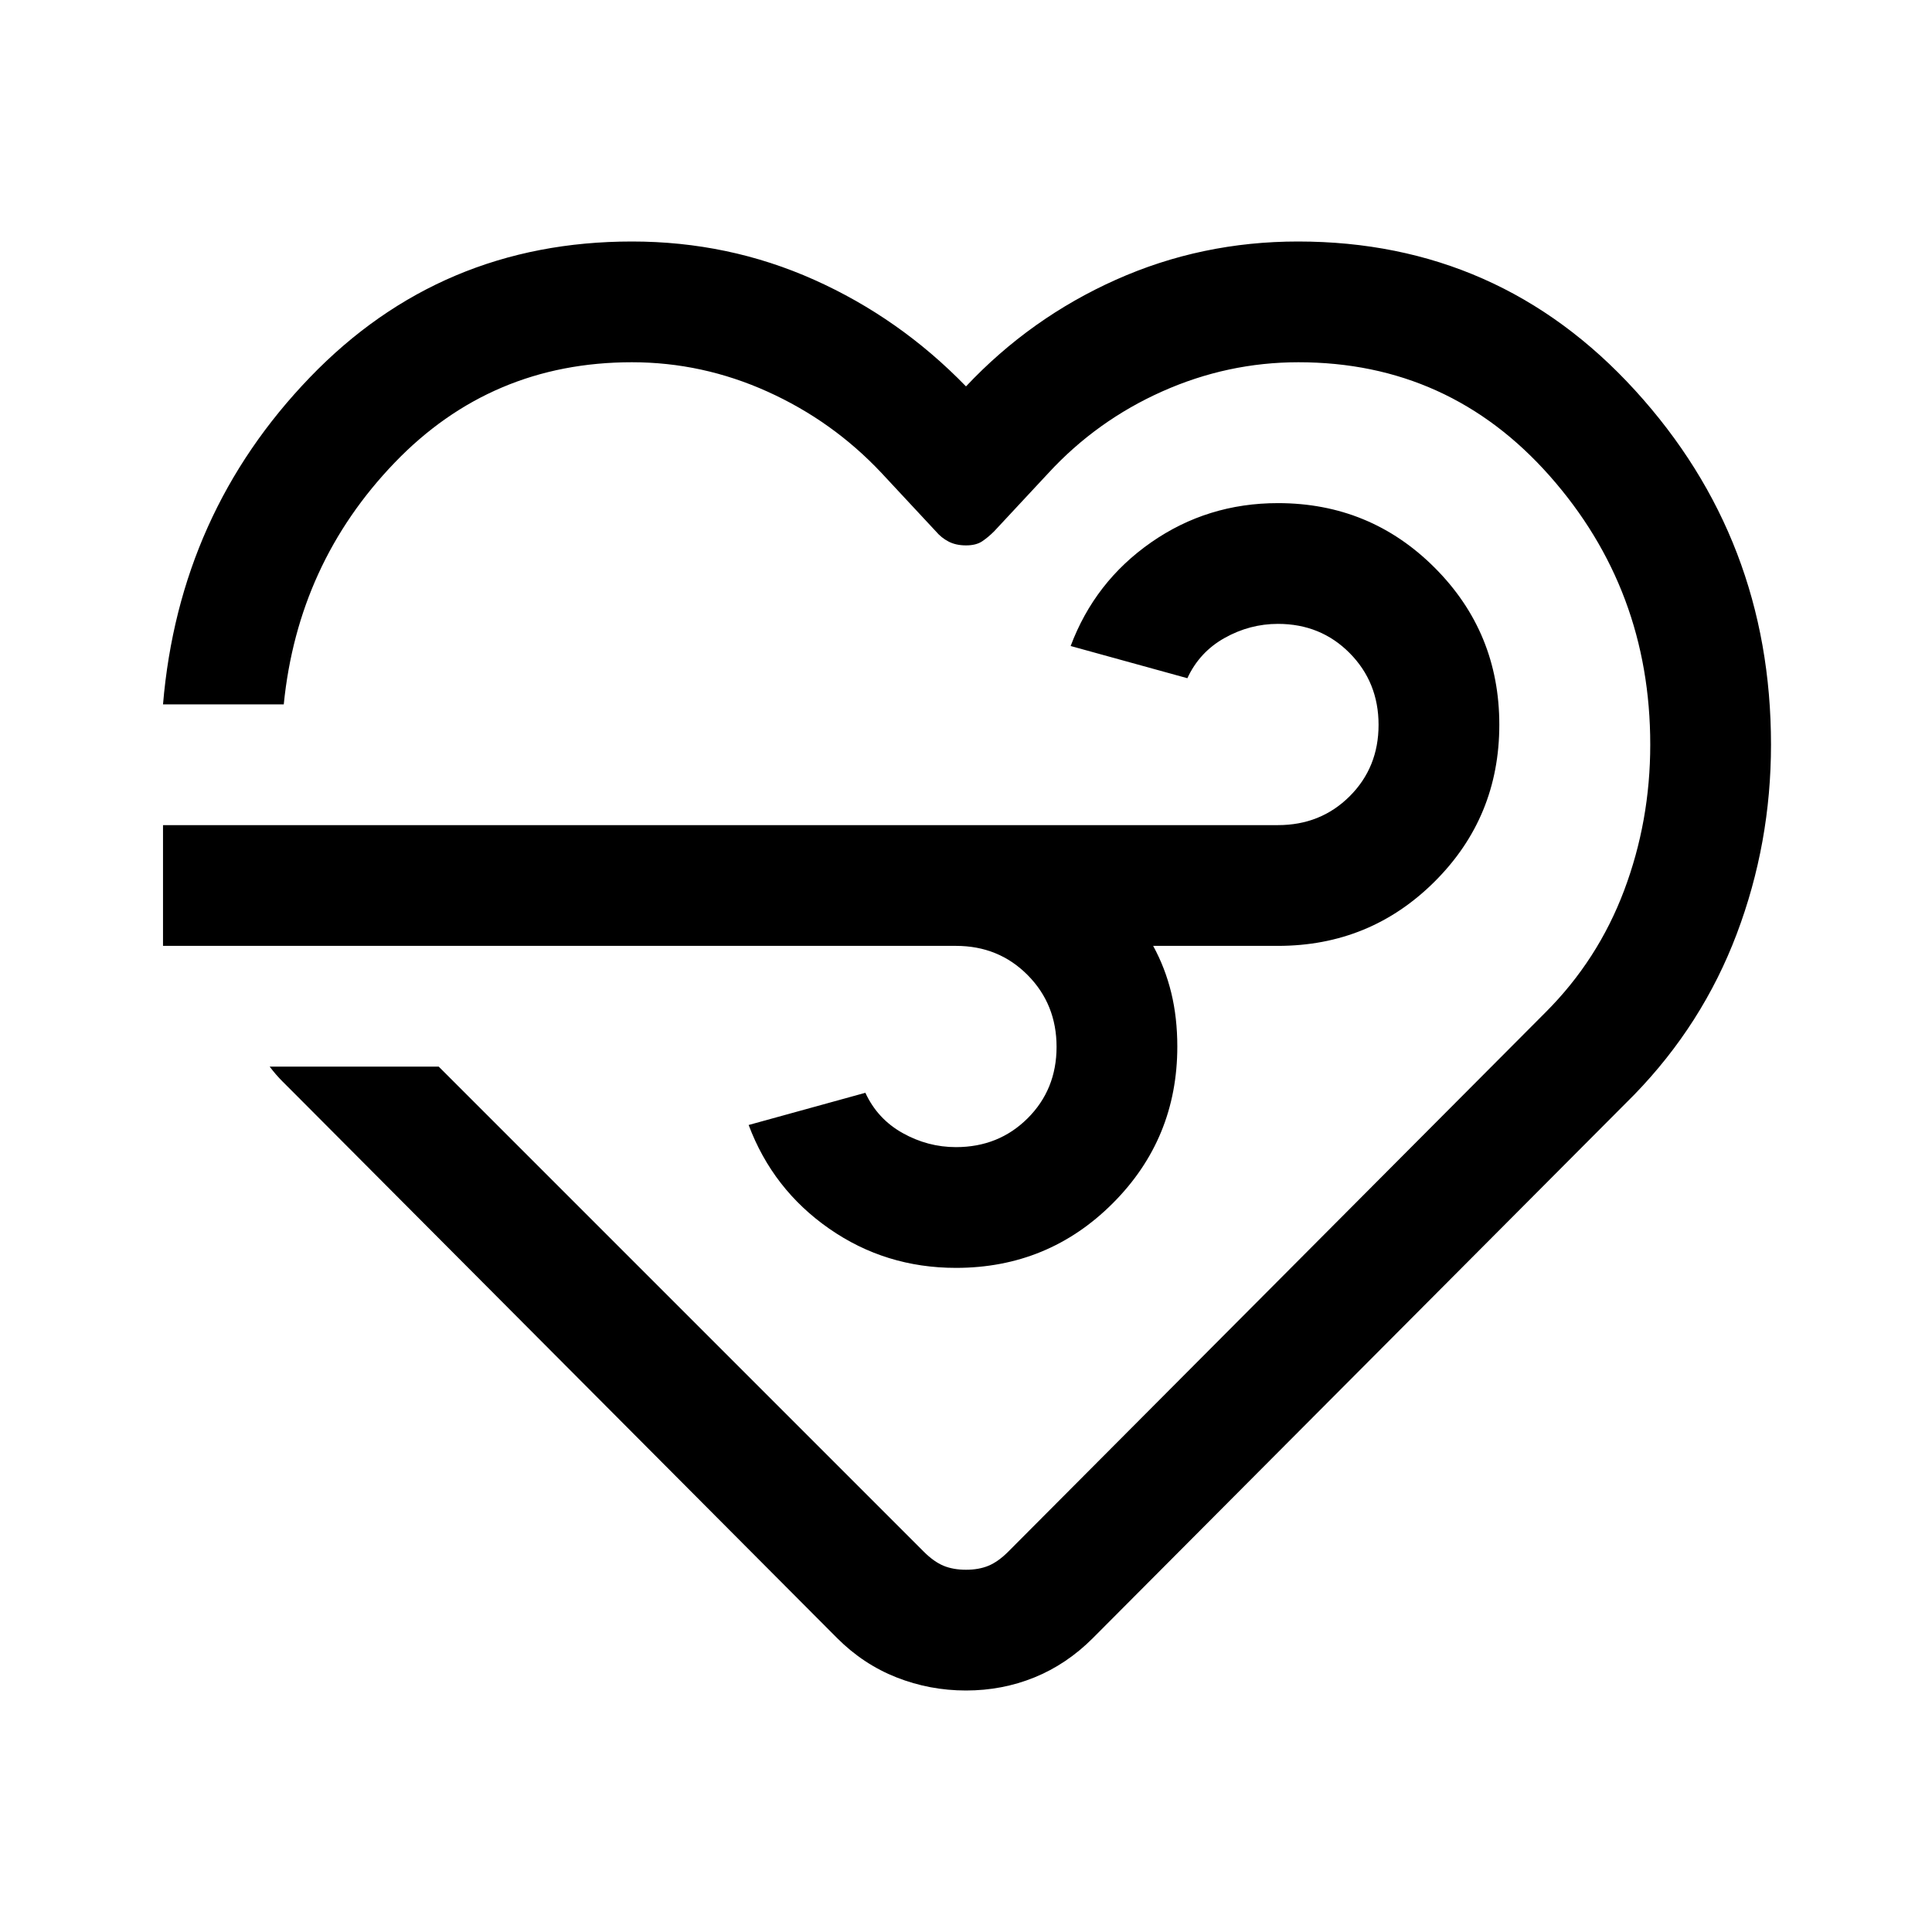
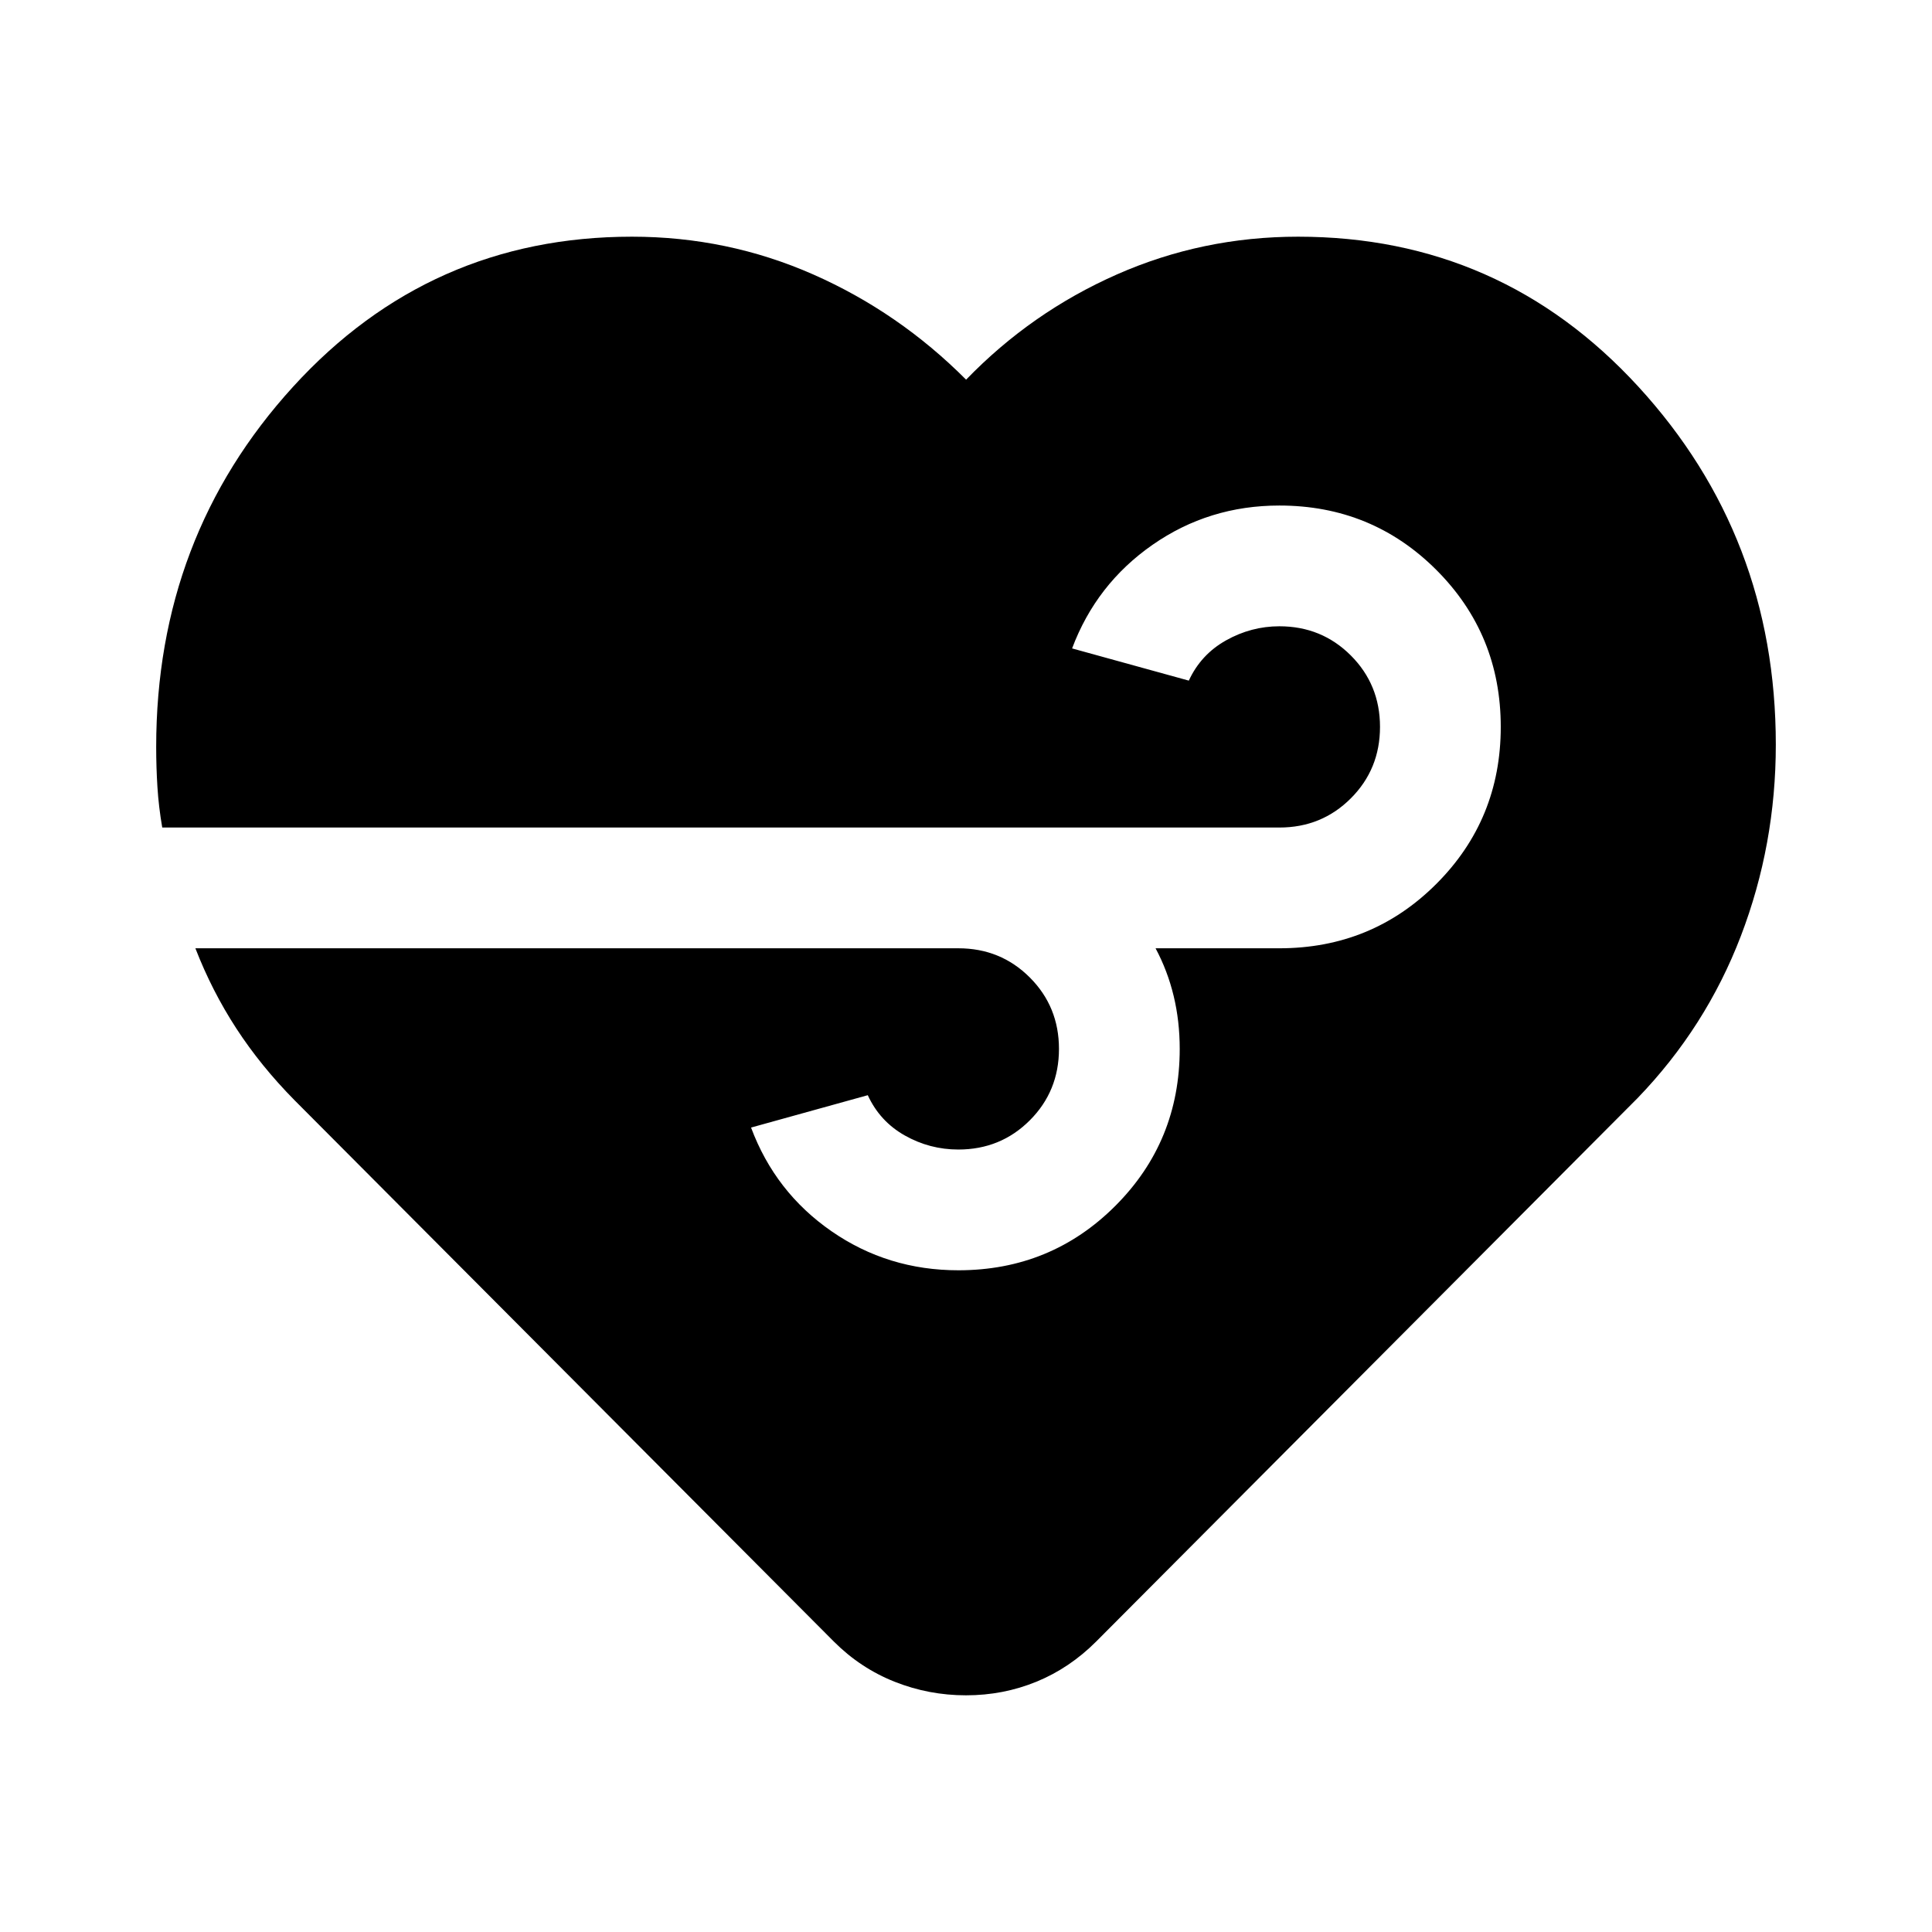
- <svg xmlns="http://www.w3.org/2000/svg" height="48" viewBox="0 96 960 960" width="48">
-   <path d="M480 936q-18 0-34.5-6.5T416 910L148 641l-7.5-7.5Q137 630 134 626h84l241 241q5 5 9.8 7 4.8 2 11.2 2 6.4 0 11.2-2 4.8-2 9.8-7l267-268q26-26 39-60.5t13-72.5q0-77-49.946-133.5T645.189 276Q610 276 577.5 290.5 545 305 521 331l-27 29q-3 3-6 5t-8 2q-5 0-8.636-1.885-3.637-1.884-6.364-5.115l-27-29q-24.273-25.816-56.636-40.408Q349 276 314 276q-70 0-118 50t-55 120H81q8-95 73-162.5T314 216q48 0 90.5 19t75.5 53q32-34 74.5-53t90.5-19q100 0 167.5 74T880 466q0 49-17 94t-51 80L543 910q-13 13-29 19.5t-34 6.5Zm-5-370H81v-60h554q21.25 0 35.625-14.325Q685 477.351 685 456.175 685 435 670.625 420.5 656.25 406 635 406q-14 0-26.5 7T590 433l-58-16q12-32 40-51.5t63-19.5q45.833 0 77.917 32.118 32.083 32.117 32.083 78Q745 502 712.917 534 680.833 566 635 566h-62q6 11 9 23.35 3 12.35 3 26.65 0 45.833-32.083 77.917Q520.833 726 475 726q-35 0-63-19.5T372 655l58-16q6 13 18.5 20t26.5 7q21.25 0 35.625-14.325Q525 637.351 525 616.175 525 595 510.625 580.5 496.25 566 475 566Zm5 10Z" />
+ <svg xmlns="http://www.w3.org/2000/svg" height="48" viewBox="0 -960 960 960" width="48">
+   <path d="M480-117.609q-18.478 0-35.457-6.739-16.978-6.739-30.217-19.978l-268-269q-16.761-17-28.88-35.62-12.12-18.619-20.36-39.858h379.11q21 0 35.5 14.5t14.5 35.5q0 21-14.5 35.5t-35.5 14.5q-14.239 0-26.634-7t-18.366-20l-58 16.083q12 32.156 40 51.536 28 19.381 63 19.381 46 0 78-32t32-78q0-13.761-3-26.261t-9-23.739h61.521q46 0 78-32t32-78q0-46-32-78t-78-32q-35 0-63 19.5t-40 51.5l58 16q6-13 18.5-20t26.5-7q21 0 35.5 14.5t14.5 35.5q0 21-14.5 35.5t-35.5 14.5H80.616q-1.768-10.239-2.388-20.098-.62-9.859-.62-19.962 0-104.332 67.991-178.93 67.99-74.597 168.401-74.597 47.522 0 90.074 18.761 42.551 18.76 75.977 52.282 32.427-33.522 74.927-52.282 42.5-18.761 90.022-18.761 100.717 0 169.054 74.48 68.337 74.481 68.337 177.932 0 49.696-17.358 95.055-17.359 45.359-51.359 80.598l-269 270q-13.239 13.239-29.717 19.978-16.479 6.739-34.957 6.739Z" />
</svg>
